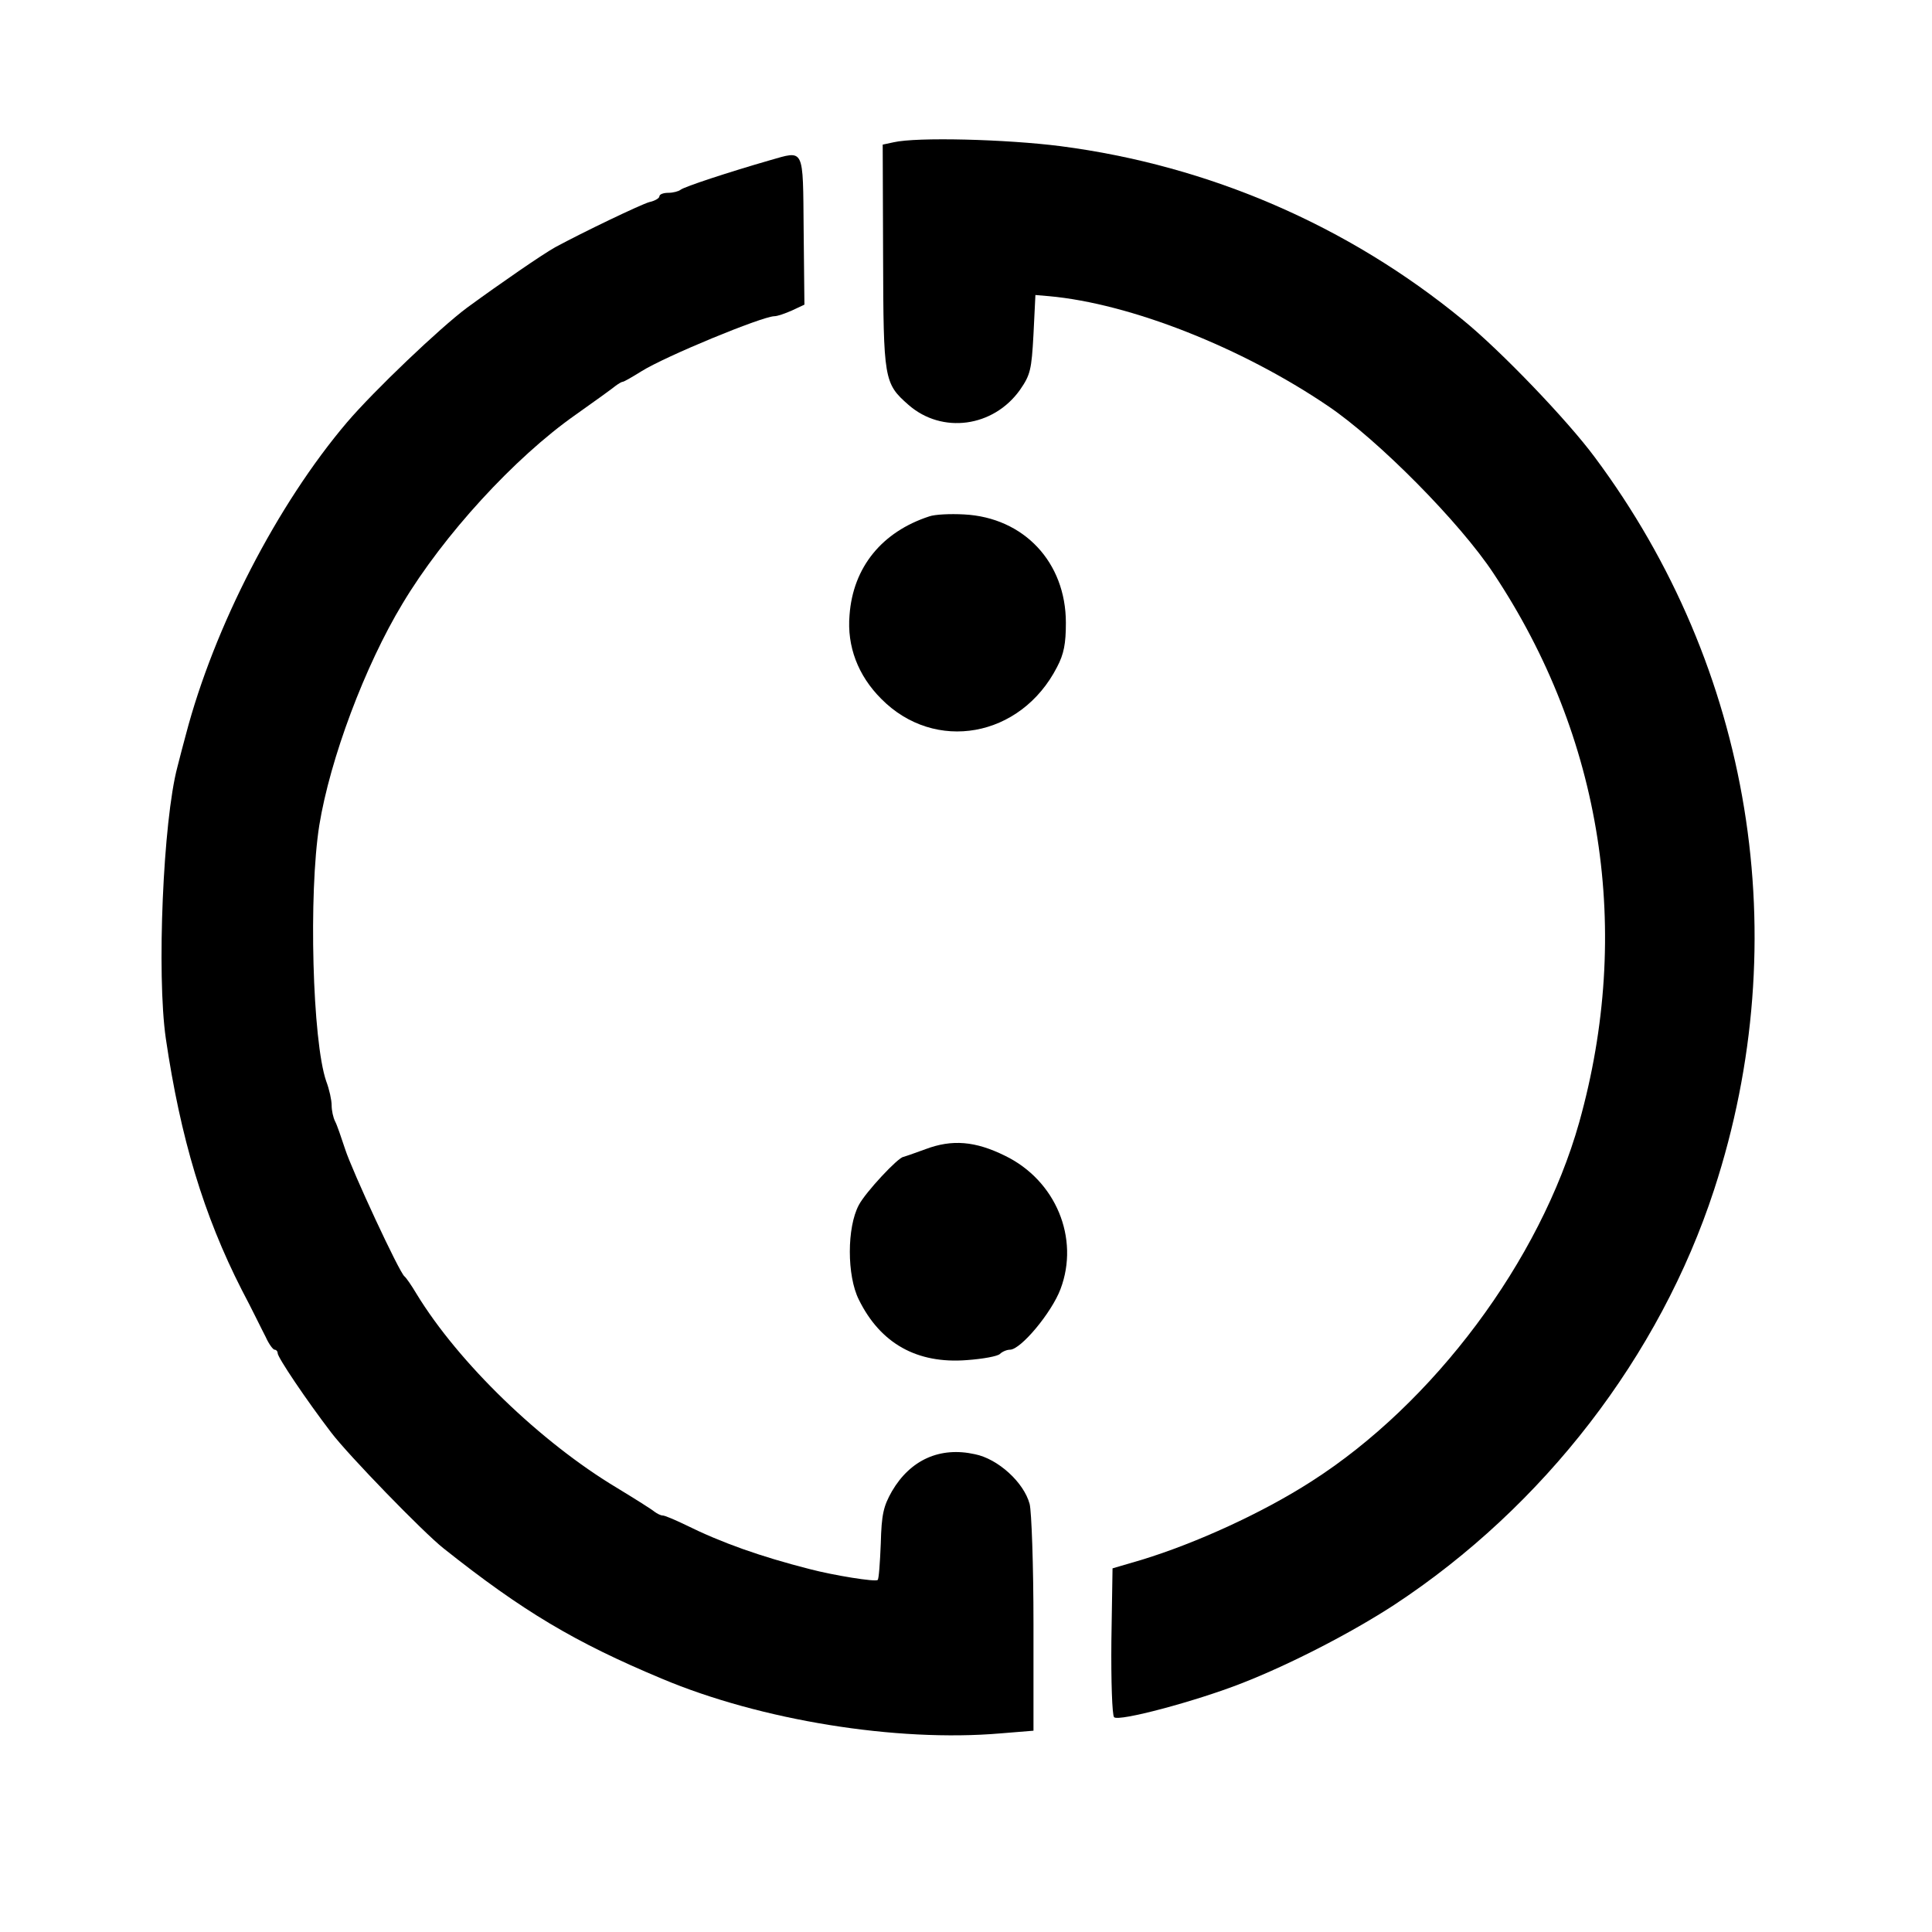
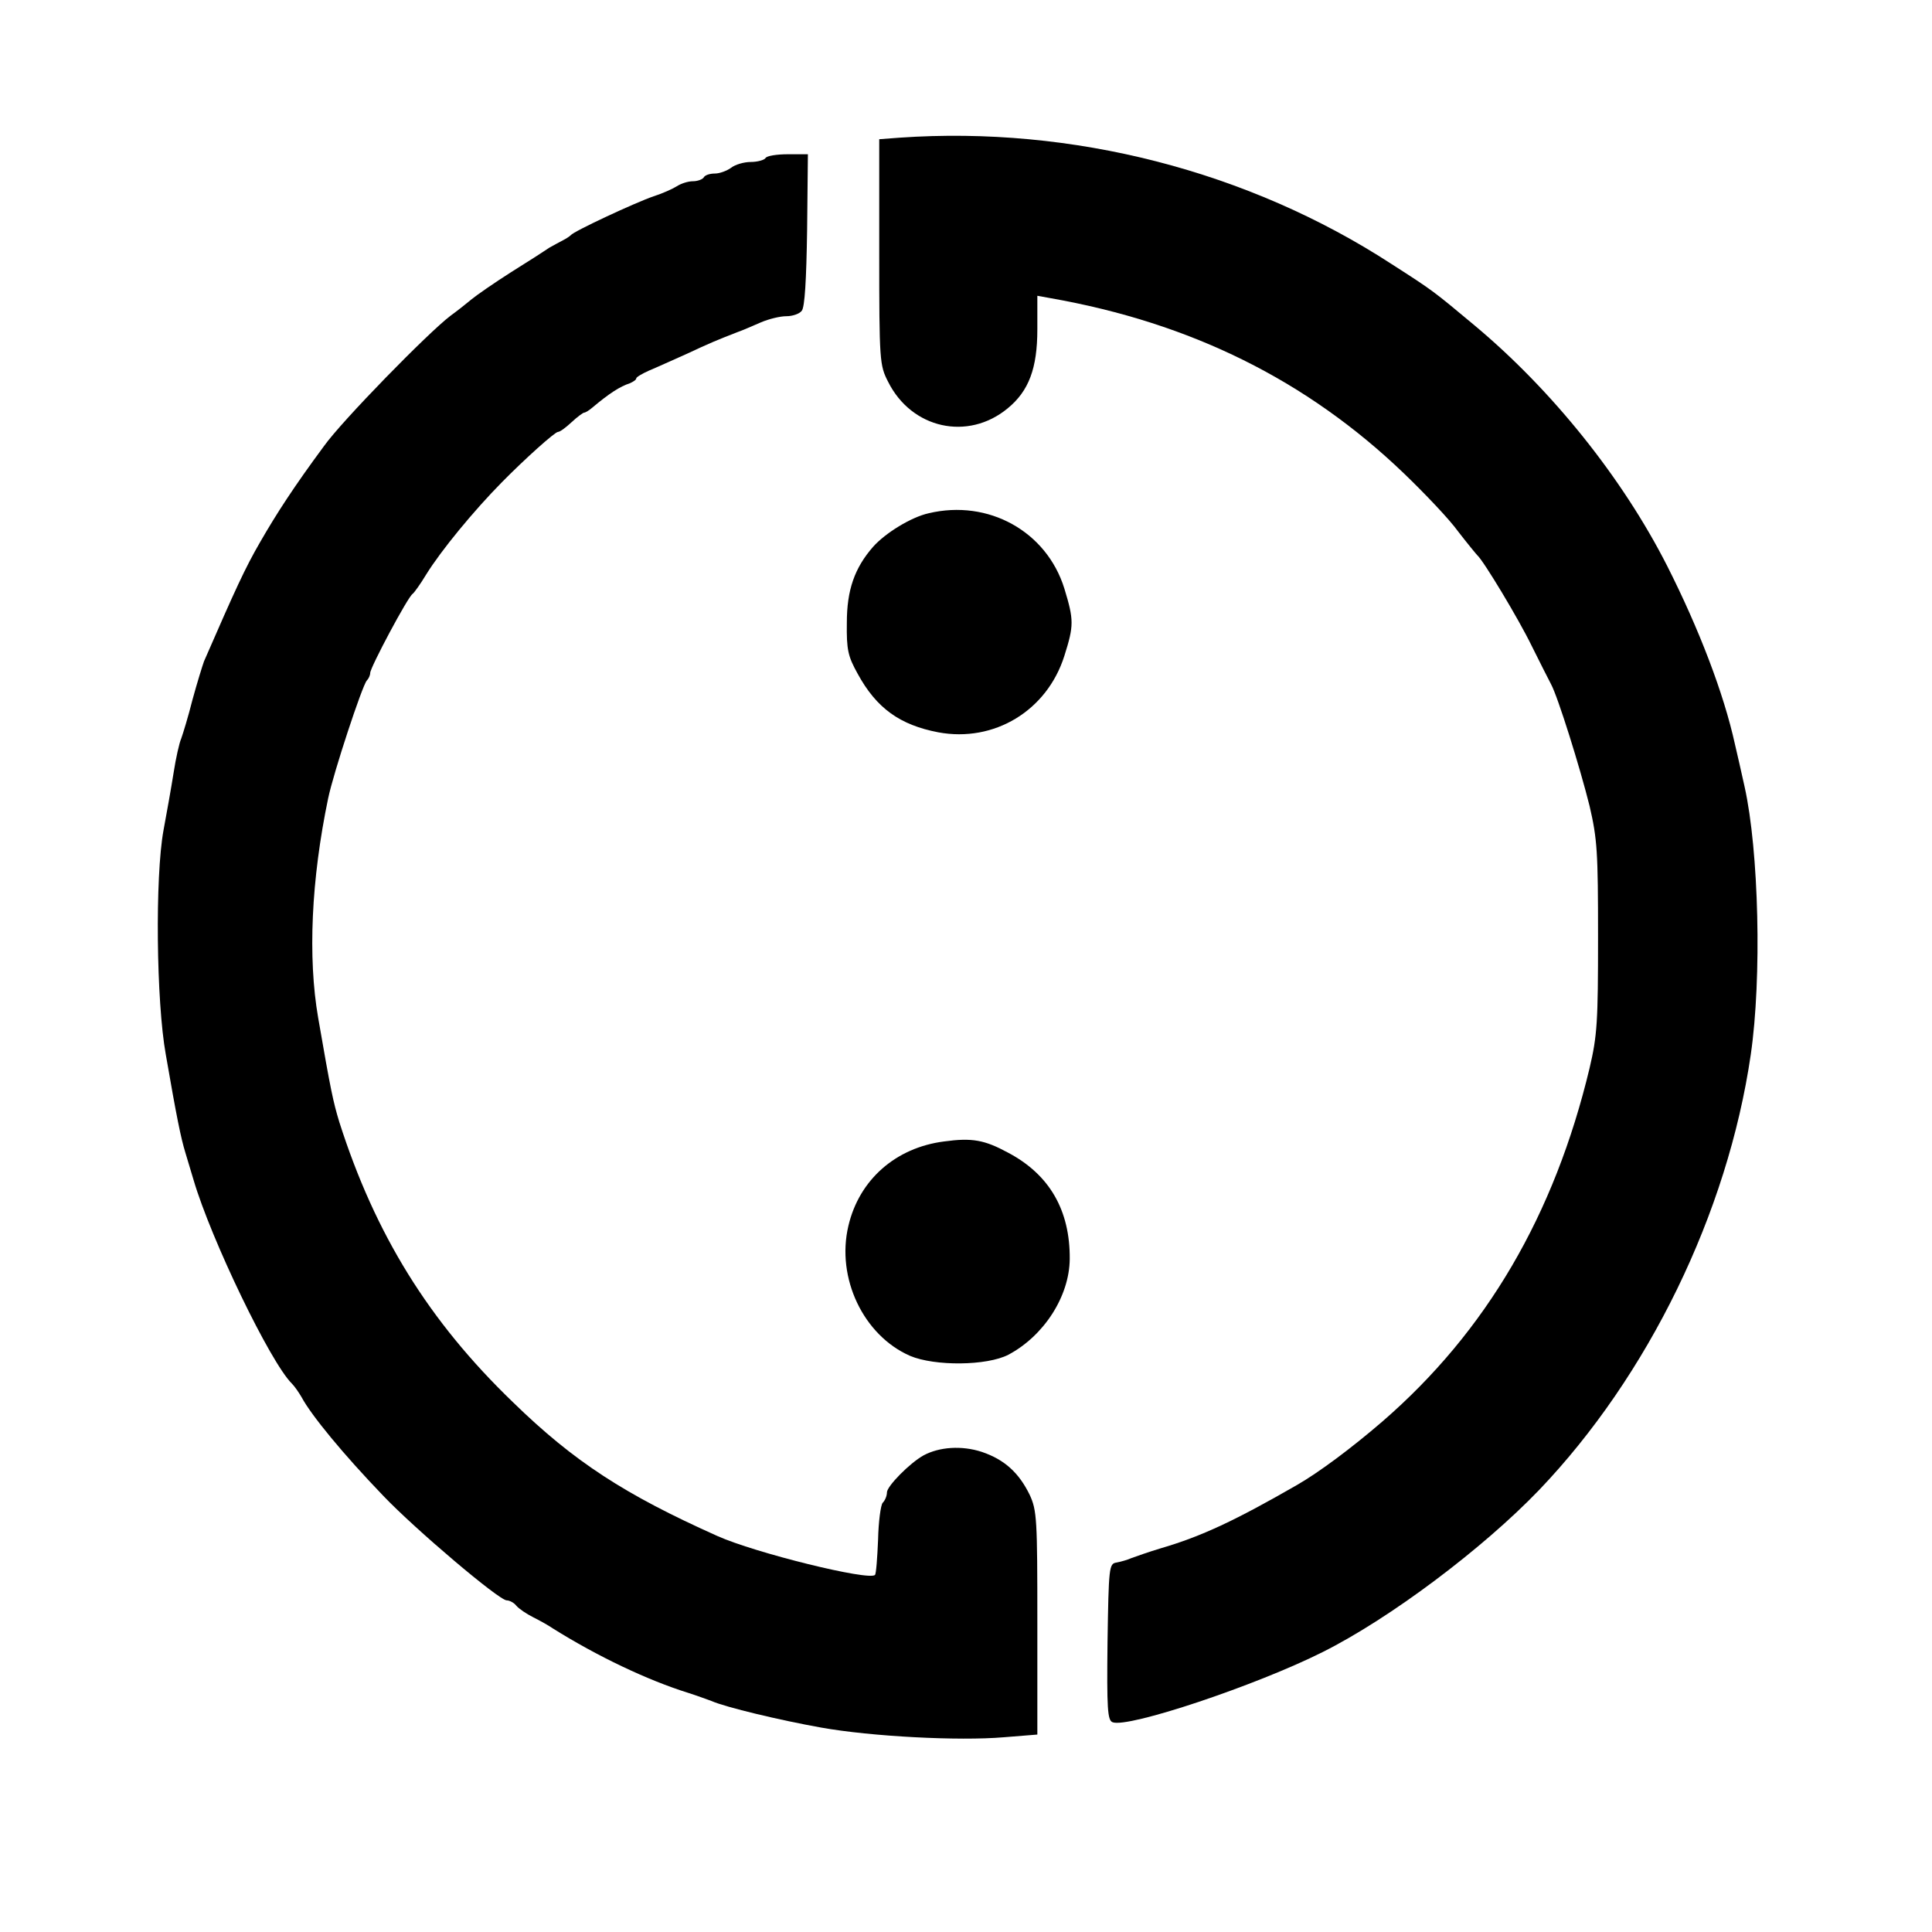
<svg xmlns="http://www.w3.org/2000/svg" version="1.0" width="501pt" height="501pt" viewBox="0 0 501 501" preserveAspectRatio="xMidYMid meet">
  <g transform="translate(0,501) scale(0.1,-0.1)" fill="#000000" stroke="none">
-     <path d="M2317 4641 l-28 -6 1 -289 c1 -320 2 -330 66 -386 87 -76 220 -58 289 39 27 39 30 52 35 144 l5 102 35 -3 c211 -19 500 -133 724 -285 129 -87 342 -302 429 -434 283 -426 361 -928 222 -1424 -101 -358 -377 -728 -695 -931 -126 -81 -299 -160 -440 -203 l-75 -22 -3 -188 c-1 -104 2 -193 7 -198 12 -12 211 41 331 88 128 50 286 132 395 203 388 255 689 645 830 1077 213 652 98 1353 -310 1900 -72 97 -244 276 -341 355 -298 245 -659 401 -1044 451 -141 18 -373 24 -433 10z" />
-     <path d="M1995 4594 c-104 -30 -220 -68 -230 -76 -5 -4 -19 -8 -32 -8 -13 0 -23 -4 -23 -9 0 -5 -12 -12 -26 -15 -22 -6 -174 -79 -244 -117 -34 -19 -140 -92 -229 -157 -71 -53 -241 -215 -311 -297 -181 -213 -345 -531 -418 -810 -6 -22 -16 -60 -22 -84 -37 -139 -54 -538 -30 -704 38 -258 98 -458 197 -652 26 -49 53 -105 62 -122 8 -18 19 -33 23 -33 4 0 8 -4 8 -9 0 -11 74 -121 139 -206 44 -58 239 -259 291 -300 205 -163 341 -244 566 -338 256 -108 609 -165 878 -142 l86 7 0 276 c0 153 -5 293 -10 312 -15 56 -82 117 -142 129 -90 20 -167 -14 -215 -96 -22 -39 -27 -59 -29 -136 -2 -49 -5 -92 -8 -94 -5 -6 -115 12 -176 28 -129 33 -228 68 -323 115 -27 13 -53 24 -58 24 -6 0 -15 5 -22 10 -7 6 -50 33 -96 61 -199 119 -412 325 -521 504 -13 22 -27 42 -31 45 -13 9 -136 274 -154 330 -10 30 -21 63 -26 72 -5 10 -9 28 -9 42 0 13 -6 41 -14 62 -36 104 -46 487 -18 664 28 172 118 413 216 575 106 177 290 378 448 489 51 36 98 70 105 76 7 5 15 10 18 10 3 0 24 12 48 27 62 39 312 142 345 143 8 0 28 7 46 15 l32 15 -2 193 c-2 218 3 207 -89 181z" />
-     <path d="M2410 3671 c-123 -40 -198 -132 -207 -256 -7 -81 22 -157 82 -217 139 -141 362 -101 456 82 18 34 23 61 23 115 0 157 -109 273 -264 281 -36 2 -76 0 -90 -5z" />
-     <path d="M2400 2030 c-30 -11 -56 -20 -57 -20 -13 0 -99 -92 -116 -125 -31 -58 -31 -183 0 -245 56 -114 151 -167 280 -157 42 3 80 10 86 16 6 6 18 11 26 11 28 0 108 96 131 157 50 132 -12 282 -144 346 -77 38 -137 43 -206 17z" />
+     <path d="M2333 4653 l-53 -4 0 -292 c0 -284 1 -294 23 -337 61 -122 207 -154 310 -69 55 45 77 104 77 205 l0 87 33 -6 c365 -64 666 -213 918 -455 53 -51 117 -118 140 -150 24 -31 47 -59 50 -62 16 -14 107 -165 141 -235 22 -44 44 -88 50 -99 18 -33 76 -219 100 -316 20 -86 22 -119 22 -340 0 -219 -2 -255 -22 -340 -91 -380 -267 -682 -537 -916 -80 -69 -166 -133 -222 -165 -160 -92 -247 -133 -353 -164 -30 -9 -64 -21 -75 -25 -11 -5 -29 -10 -40 -12 -19 -3 -20 -12 -23 -206 -2 -173 0 -203 13 -208 40 -16 374 96 545 182 174 87 415 268 561 420 283 296 489 718 549 1129 29 199 21 529 -16 695 -8 36 -19 85 -25 110 -29 132 -93 299 -176 463 -116 228 -298 455 -499 623 -108 90 -106 89 -215 159 -372 242 -829 359 -1276 328z" />
+     <path d="M1985 4600 c-3 -5 -21 -10 -38 -10 -18 0 -41 -7 -51 -15 -11 -8 -30 -15 -42 -15 -13 0 -26 -4 -29 -10 -3 -5 -16 -10 -28 -10 -13 0 -31 -6 -42 -13 -11 -7 -38 -19 -60 -26 -47 -16 -208 -91 -215 -101 -3 -3 -12 -9 -20 -13 -8 -4 -24 -13 -35 -19 -10 -7 -55 -36 -100 -64 -44 -28 -90 -60 -102 -70 -12 -10 -37 -30 -55 -43 -57 -43 -282 -273 -328 -338 -77 -104 -123 -175 -165 -248 -40 -69 -64 -122 -146 -310 -4 -11 -18 -56 -30 -100 -11 -44 -25 -89 -29 -100 -5 -11 -14 -51 -20 -90 -6 -38 -18 -105 -26 -148 -22 -120 -19 -444 6 -582 28 -162 39 -216 51 -255 6 -19 15 -51 21 -70 45 -153 199 -473 255 -528 7 -7 18 -23 25 -35 25 -47 109 -149 212 -256 83 -87 300 -271 320 -271 7 0 19 -6 25 -14 7 -8 26 -21 44 -30 18 -9 41 -22 51 -29 115 -72 245 -134 351 -167 22 -7 49 -17 60 -21 36 -16 178 -50 285 -69 129 -23 356 -35 473 -25 l87 7 0 289 c0 270 -1 292 -20 333 -28 57 -65 91 -124 111 -52 17 -110 13 -151 -9 -36 -20 -95 -80 -95 -96 0 -9 -5 -21 -11 -27 -5 -5 -11 -49 -12 -96 -2 -47 -5 -88 -8 -91 -15 -16 -311 57 -409 101 -239 107 -371 192 -530 347 -218 210 -357 435 -450 726 -16 53 -22 80 -55 271 -27 156 -18 358 26 569 14 67 88 291 100 305 5 5 9 14 9 20 0 14 98 198 110 205 4 3 20 25 35 50 39 63 124 166 196 239 60 61 138 131 146 131 5 0 20 11 35 25 15 14 30 25 33 25 3 0 13 6 21 13 44 37 72 55 97 63 9 4 17 9 17 13 0 3 15 12 33 20 17 7 61 27 97 43 62 29 79 36 133 57 12 4 39 16 60 25 21 9 50 16 66 16 16 0 34 6 40 14 8 9 12 80 14 210 l2 196 -52 0 c-28 0 -55 -4 -58 -10z" />
+     <path d="M2408 3679 c-45 -10 -112 -51 -144 -87 -48 -55 -68 -112 -68 -197 -1 -70 3 -87 28 -132 49 -90 110 -133 209 -152 145 -27 282 56 327 198 25 79 25 93 0 175 -46 148 -197 232 -352 195z" />
+     <path d="M2448 2050 c-125 -16 -220 -99 -248 -219 -32 -135 39 -284 160 -337 64 -27 199 -26 255 3 92 49 158 151 159 248 1 126 -52 219 -160 276 -61 33 -93 39 -166 29z" />
  </g>
</svg>
